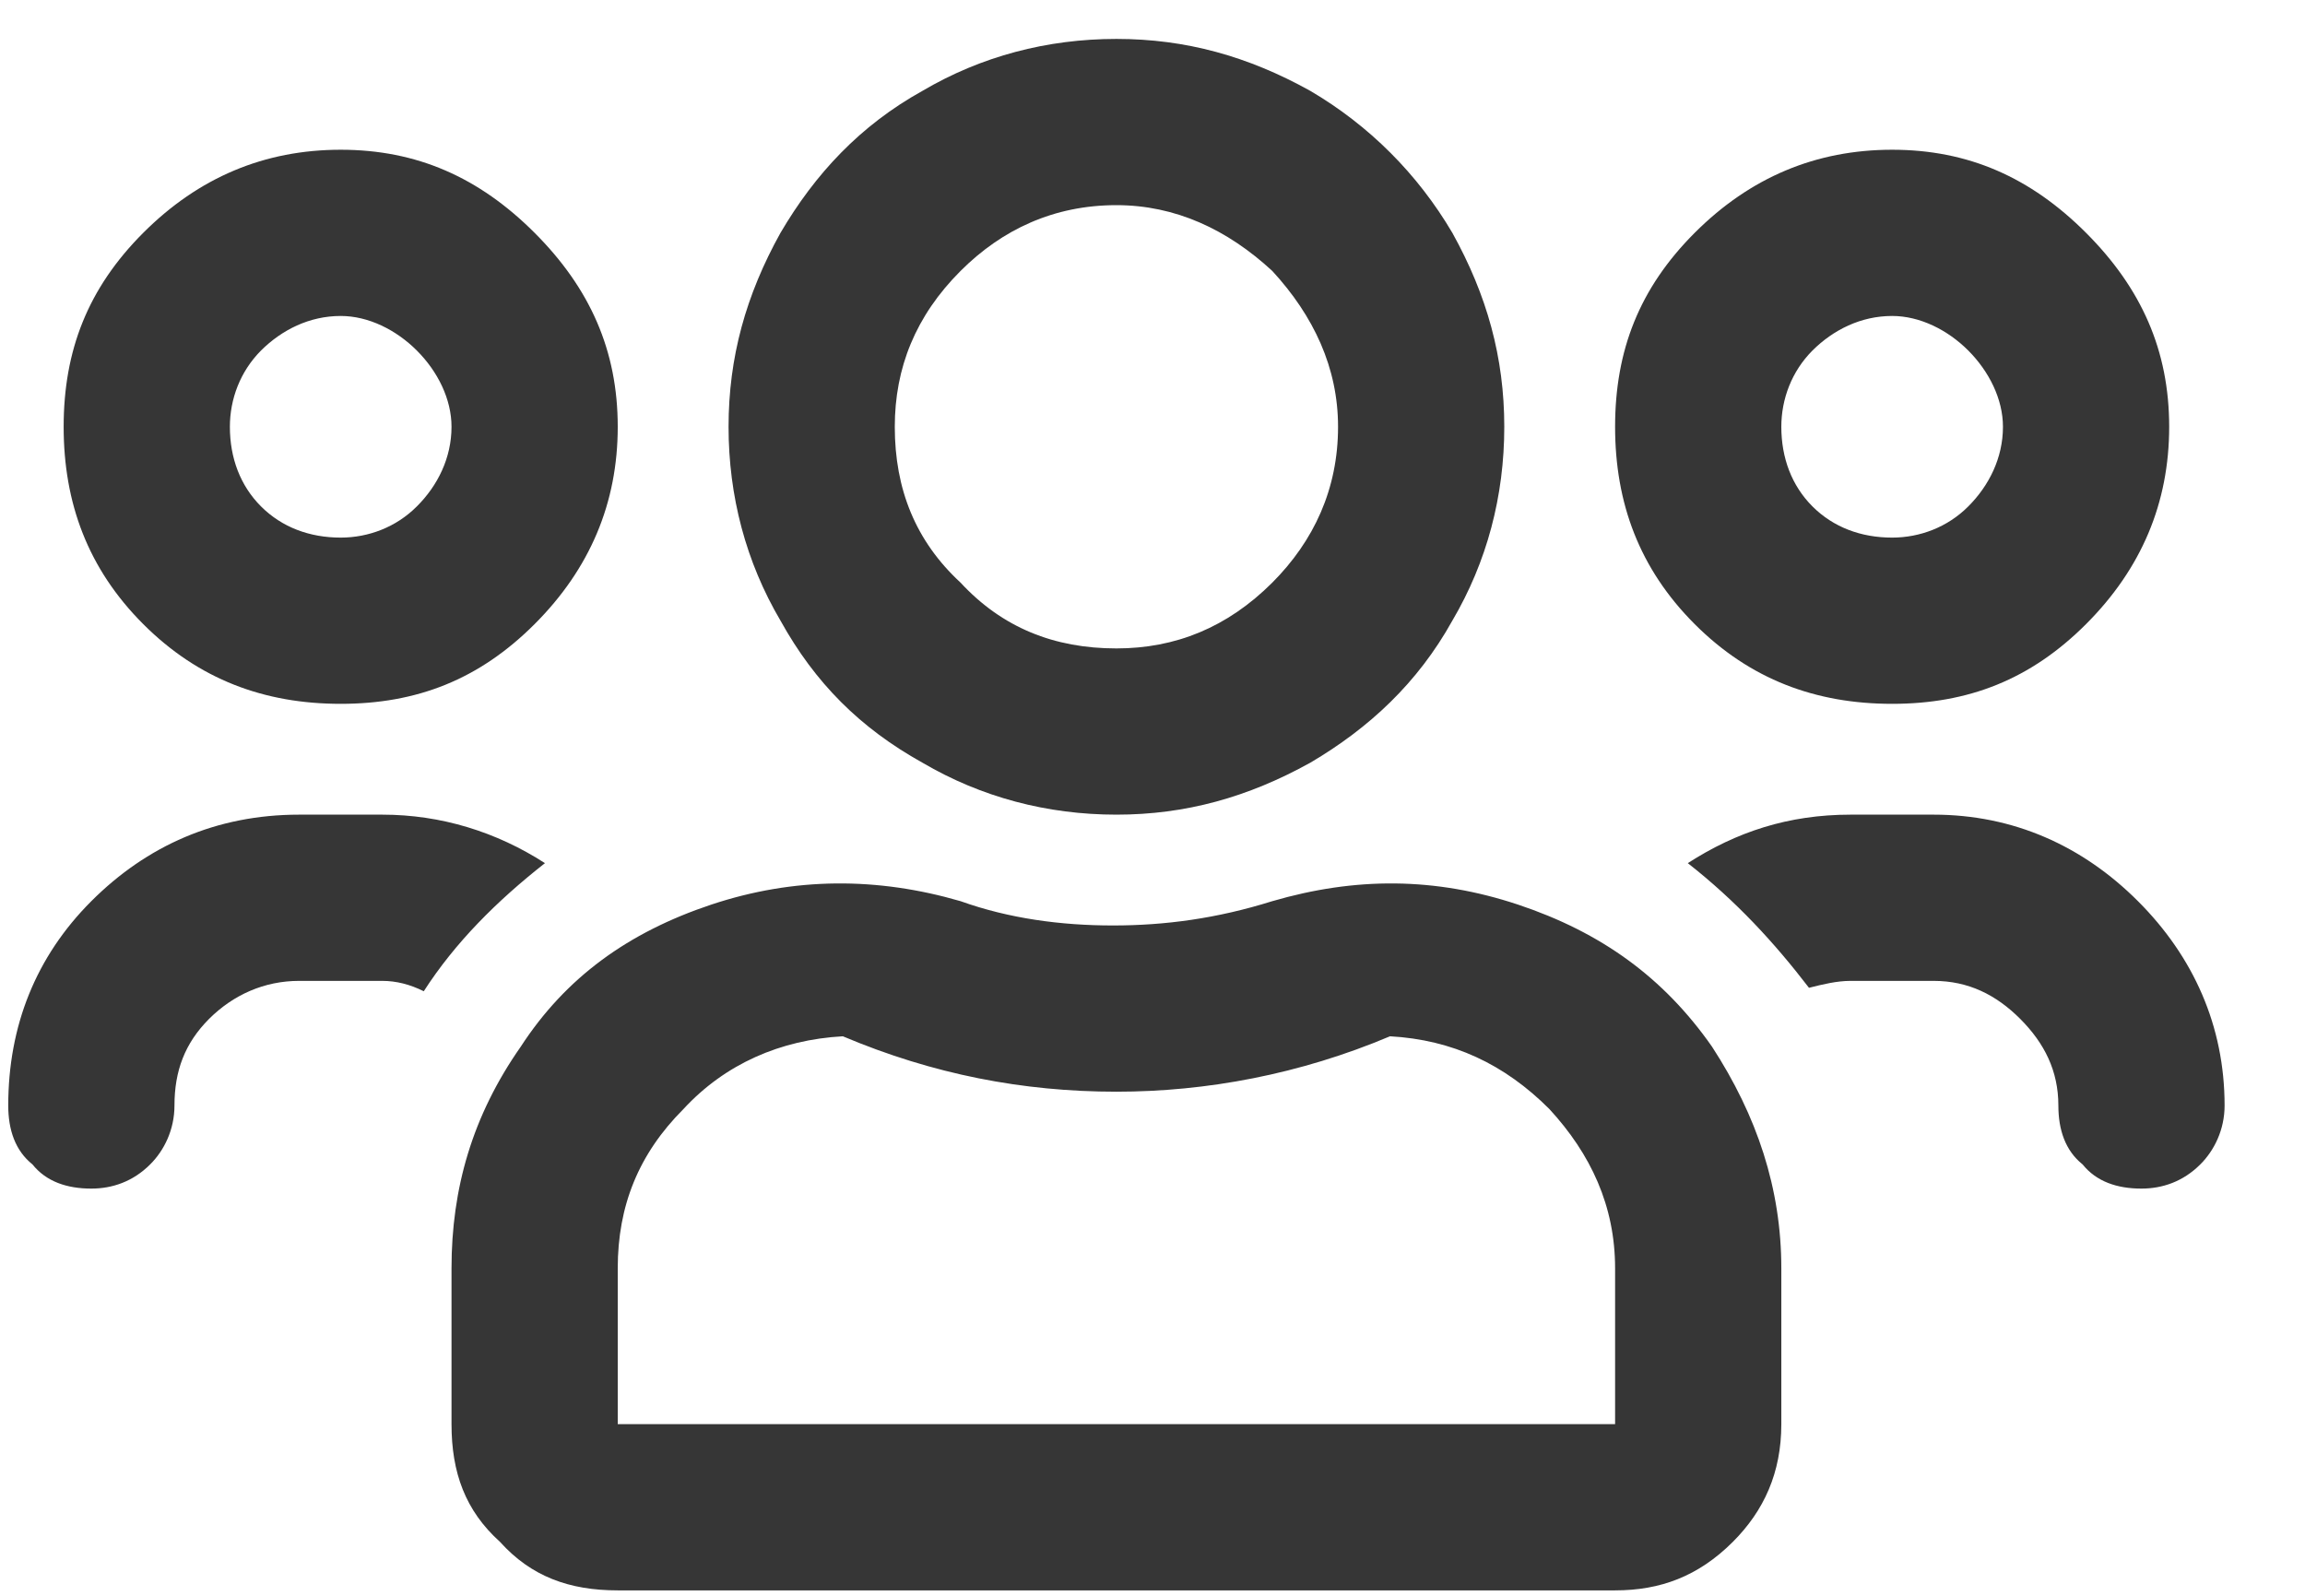
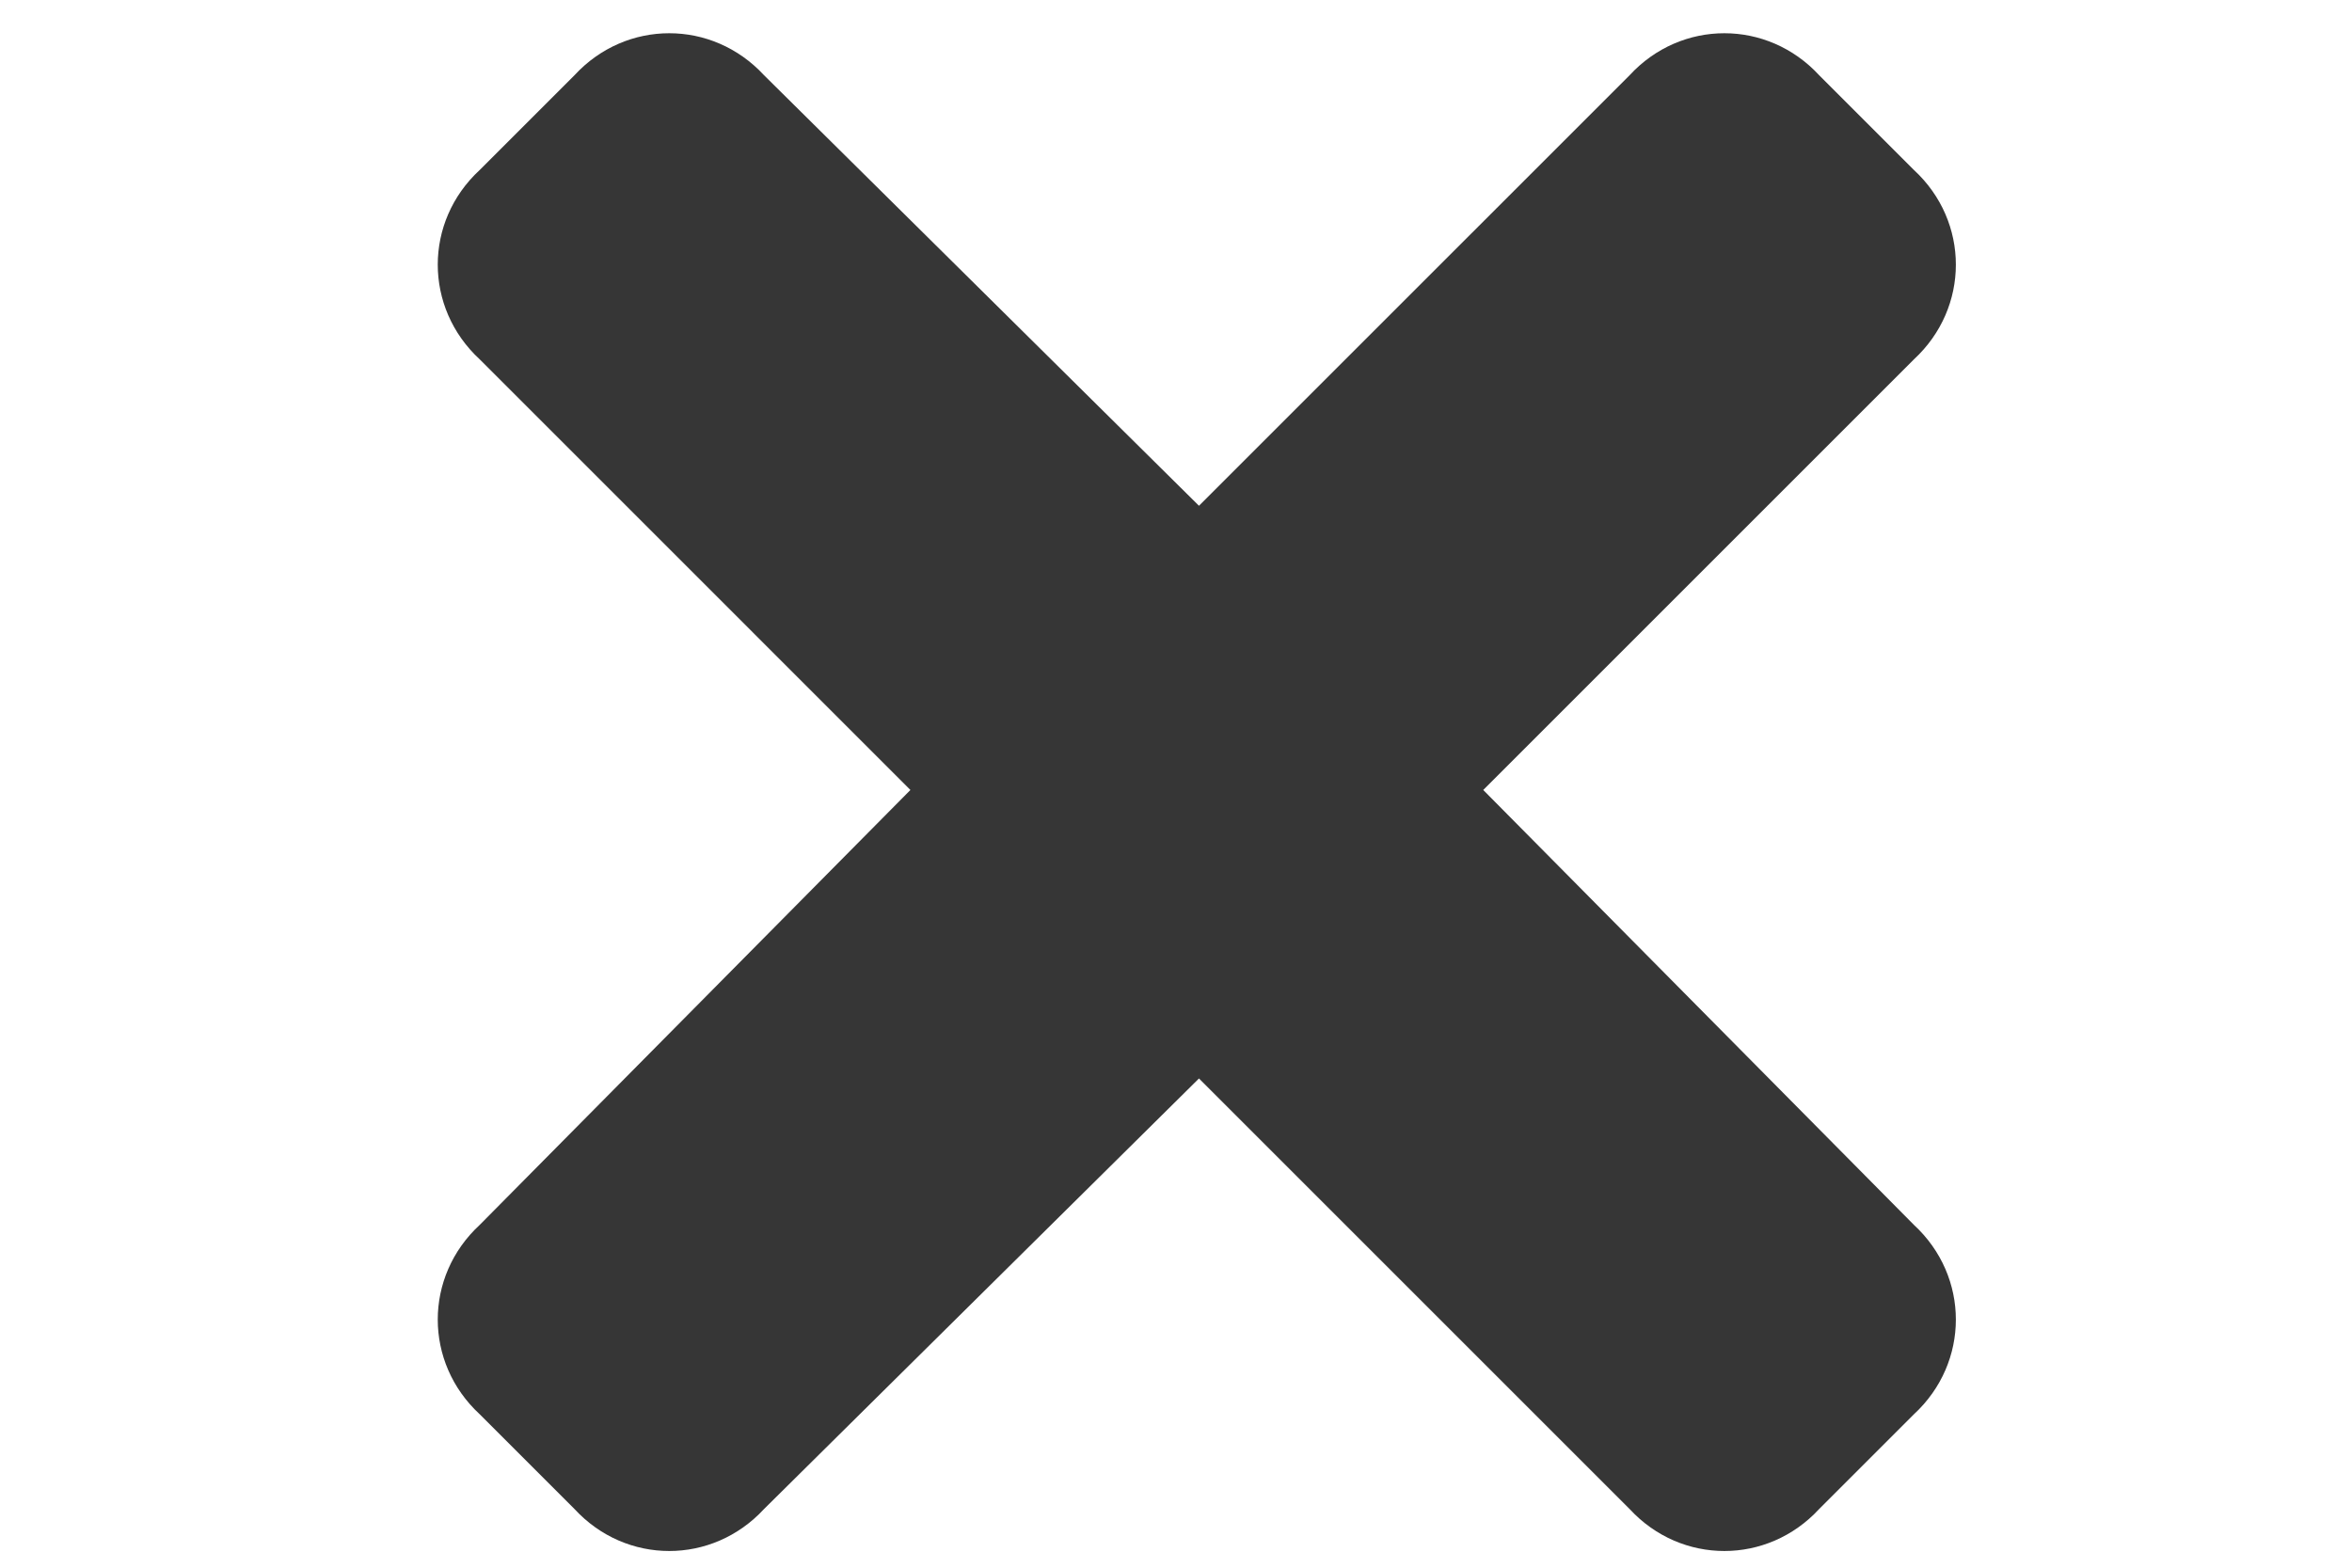
- <svg xmlns="http://www.w3.org/2000/svg" width="26" height="18" viewBox="0 0 26 18" fill="none">
-   <path d="M21.343 7.939C20.483 7.939 19.741 7.665 19.116 7.04C18.491 6.415 18.218 5.673 18.218 4.814C18.218 3.954 18.491 3.251 19.116 2.626C19.741 2.001 20.483 1.689 21.343 1.689C22.202 1.689 22.905 2.001 23.53 2.626C24.155 3.251 24.468 3.954 24.468 4.814C24.468 5.673 24.155 6.415 23.53 7.04C22.905 7.665 22.202 7.939 21.343 7.939ZM21.343 3.564C20.991 3.564 20.679 3.72 20.444 3.954C20.21 4.189 20.093 4.501 20.093 4.814C20.093 5.165 20.21 5.478 20.444 5.712C20.679 5.947 20.991 6.064 21.343 6.064C21.655 6.064 21.968 5.947 22.202 5.712C22.436 5.478 22.593 5.165 22.593 4.814C22.593 4.501 22.436 4.189 22.202 3.954C21.968 3.72 21.655 3.564 21.343 3.564ZM3.843 7.939C2.983 7.939 2.241 7.665 1.616 7.04C0.991 6.415 0.718 5.673 0.718 4.814C0.718 3.954 0.991 3.251 1.616 2.626C2.241 2.001 2.983 1.689 3.843 1.689C4.702 1.689 5.405 2.001 6.03 2.626C6.655 3.251 6.968 3.954 6.968 4.814C6.968 5.673 6.655 6.415 6.03 7.04C5.405 7.665 4.702 7.939 3.843 7.939ZM3.843 3.564C3.491 3.564 3.179 3.72 2.944 3.954C2.71 4.189 2.593 4.501 2.593 4.814C2.593 5.165 2.71 5.478 2.944 5.712C3.179 5.947 3.491 6.064 3.843 6.064C4.155 6.064 4.468 5.947 4.702 5.712C4.937 5.478 5.093 5.165 5.093 4.814C5.093 4.501 4.937 4.189 4.702 3.954C4.468 3.72 4.155 3.564 3.843 3.564ZM19.311 11.806C19.819 12.587 20.093 13.407 20.093 14.306V16.064C20.093 16.611 19.898 17.04 19.546 17.392C19.155 17.782 18.726 17.939 18.218 17.939H6.968C6.421 17.939 5.991 17.782 5.64 17.392C5.249 17.04 5.093 16.611 5.093 16.064V14.306C5.093 13.407 5.327 12.587 5.874 11.806C6.382 11.025 7.085 10.517 8.022 10.204C8.96 9.892 9.897 9.892 10.835 10.165C11.382 10.361 11.968 10.439 12.554 10.439C13.14 10.439 13.726 10.361 14.351 10.165C15.288 9.892 16.186 9.892 17.124 10.204C18.061 10.517 18.765 11.025 19.311 11.806ZM18.218 16.064V14.306C18.218 13.603 17.944 13.017 17.476 12.509C16.968 12.001 16.382 11.728 15.679 11.689C14.663 12.118 13.608 12.314 12.593 12.314C11.538 12.314 10.523 12.118 9.507 11.689C8.804 11.728 8.179 12.001 7.71 12.509C7.202 13.017 6.968 13.603 6.968 14.306V16.064H18.218ZM21.811 9.189C22.71 9.189 23.491 9.54 24.116 10.165C24.741 10.79 25.093 11.572 25.093 12.47C25.093 12.743 24.976 12.978 24.819 13.134C24.624 13.329 24.39 13.407 24.155 13.407C23.882 13.407 23.648 13.329 23.491 13.134C23.296 12.978 23.218 12.743 23.218 12.47C23.218 12.079 23.061 11.767 22.788 11.493C22.515 11.22 22.202 11.064 21.811 11.064H20.874C20.718 11.064 20.561 11.103 20.405 11.142C20.015 10.634 19.585 10.165 19.038 9.736C19.585 9.384 20.171 9.189 20.874 9.189H21.811ZM12.593 9.189C11.812 9.189 11.069 8.993 10.405 8.603C9.702 8.212 9.194 7.704 8.804 7.001C8.413 6.337 8.218 5.595 8.218 4.814C8.218 4.032 8.413 3.329 8.804 2.626C9.194 1.962 9.702 1.415 10.405 1.025C11.069 0.634 11.812 0.439 12.593 0.439C13.374 0.439 14.077 0.634 14.78 1.025C15.444 1.415 15.991 1.962 16.382 2.626C16.773 3.329 16.968 4.032 16.968 4.814C16.968 5.595 16.773 6.337 16.382 7.001C15.991 7.704 15.444 8.212 14.78 8.603C14.077 8.993 13.374 9.189 12.593 9.189ZM12.593 2.314C11.89 2.314 11.304 2.587 10.835 3.056C10.327 3.564 10.093 4.15 10.093 4.814C10.093 5.517 10.327 6.103 10.835 6.572C11.304 7.079 11.89 7.314 12.593 7.314C13.257 7.314 13.843 7.079 14.351 6.572C14.819 6.103 15.093 5.517 15.093 4.814C15.093 4.15 14.819 3.564 14.351 3.056C13.843 2.587 13.257 2.314 12.593 2.314ZM6.147 9.736C5.601 10.165 5.132 10.634 4.78 11.181C4.624 11.103 4.468 11.064 4.312 11.064H3.374C2.983 11.064 2.632 11.22 2.358 11.493C2.085 11.767 1.968 12.079 1.968 12.47C1.968 12.743 1.851 12.978 1.694 13.134C1.499 13.329 1.265 13.407 1.03 13.407C0.757 13.407 0.522 13.329 0.366 13.134C0.171 12.978 0.093 12.743 0.093 12.47C0.093 11.572 0.405 10.79 1.03 10.165C1.655 9.54 2.437 9.189 3.374 9.189H4.312C4.976 9.189 5.601 9.384 6.147 9.736Z" fill="#363636" />
+ <svg xmlns="http://www.w3.org/2000/svg" width="24" height="16" viewBox="0 0 32 32" fill="none">
+   <path d="M22.27 16.125L31.059 7.336C32.201 6.281 32.201 4.523 31.059 3.469L29.125 1.535C28.07 0.393 26.312 0.393 25.258 1.535L16.469 10.324L7.592 1.535C6.537 0.393 4.779 0.393 3.725 1.535L1.791 3.469C0.648 4.523 0.648 6.281 1.791 7.336L10.58 16.125L1.791 25.002C0.648 26.057 0.648 27.814 1.791 28.869L3.725 30.803C4.779 31.945 6.537 31.945 7.592 30.803L16.469 22.014L25.258 30.803C26.312 31.945 28.07 31.945 29.125 30.803L31.059 28.869C32.201 27.814 32.201 26.057 31.059 25.002L22.27 16.125Z" fill="#363636" />
</svg>
